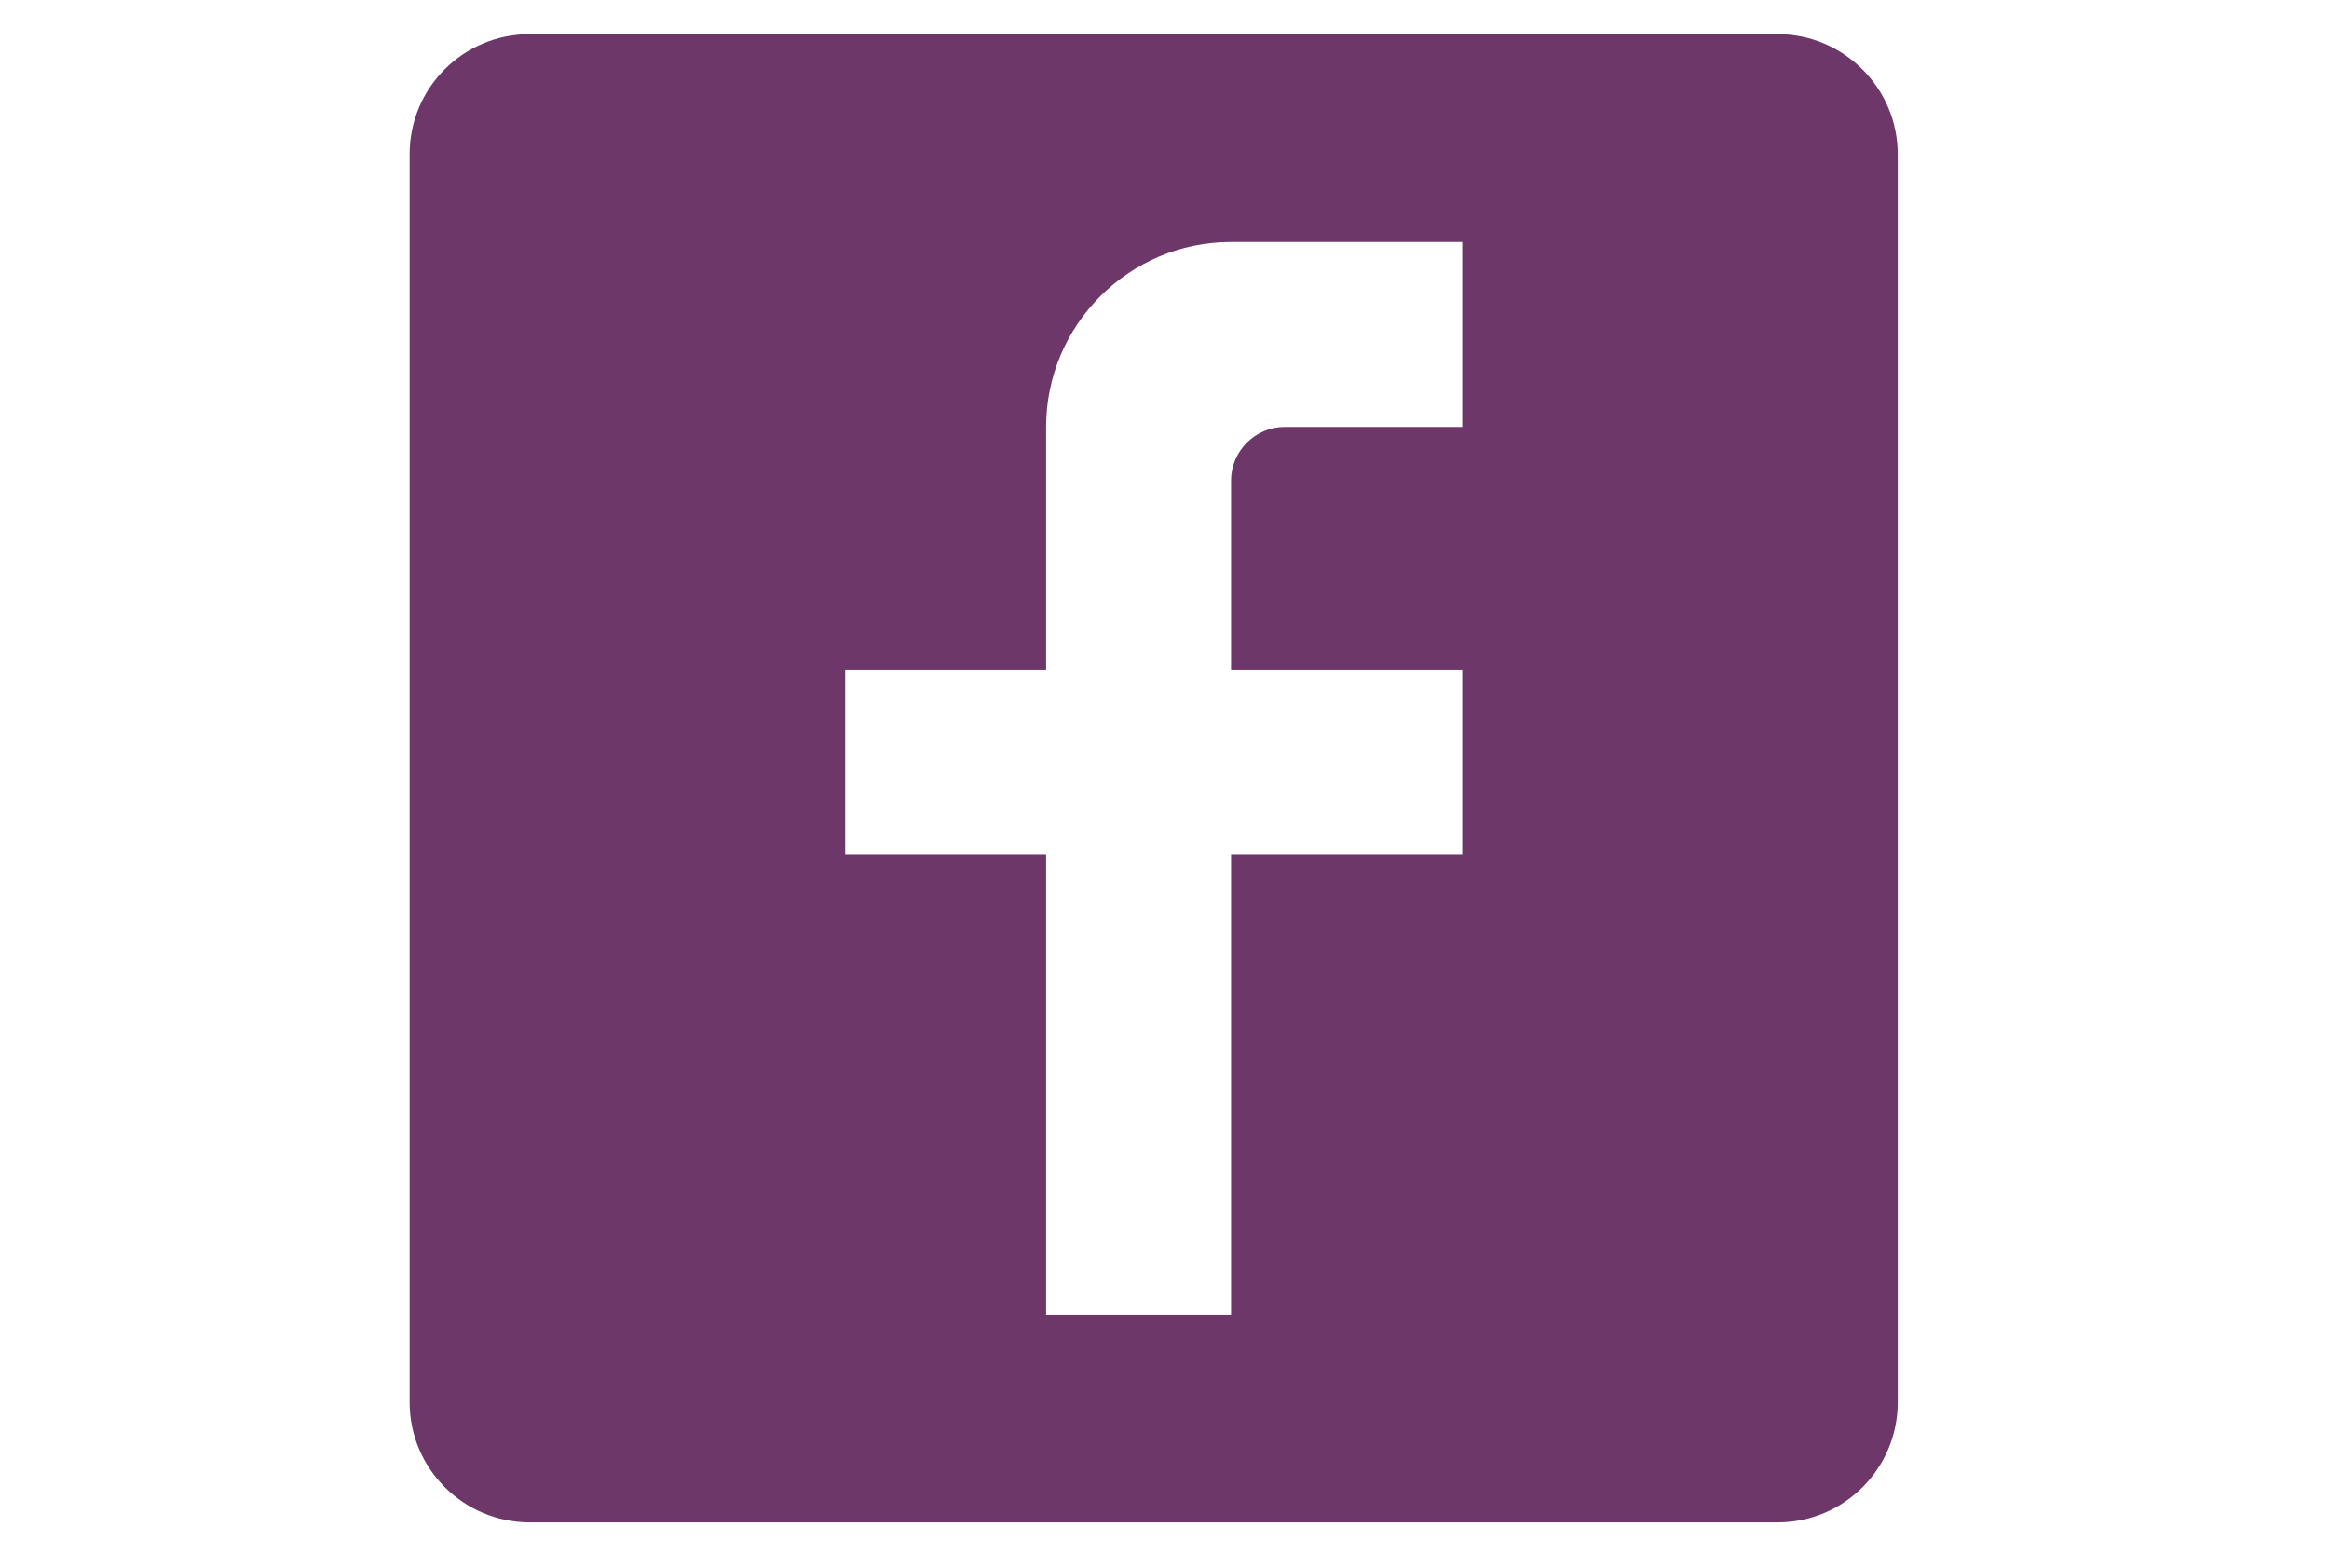
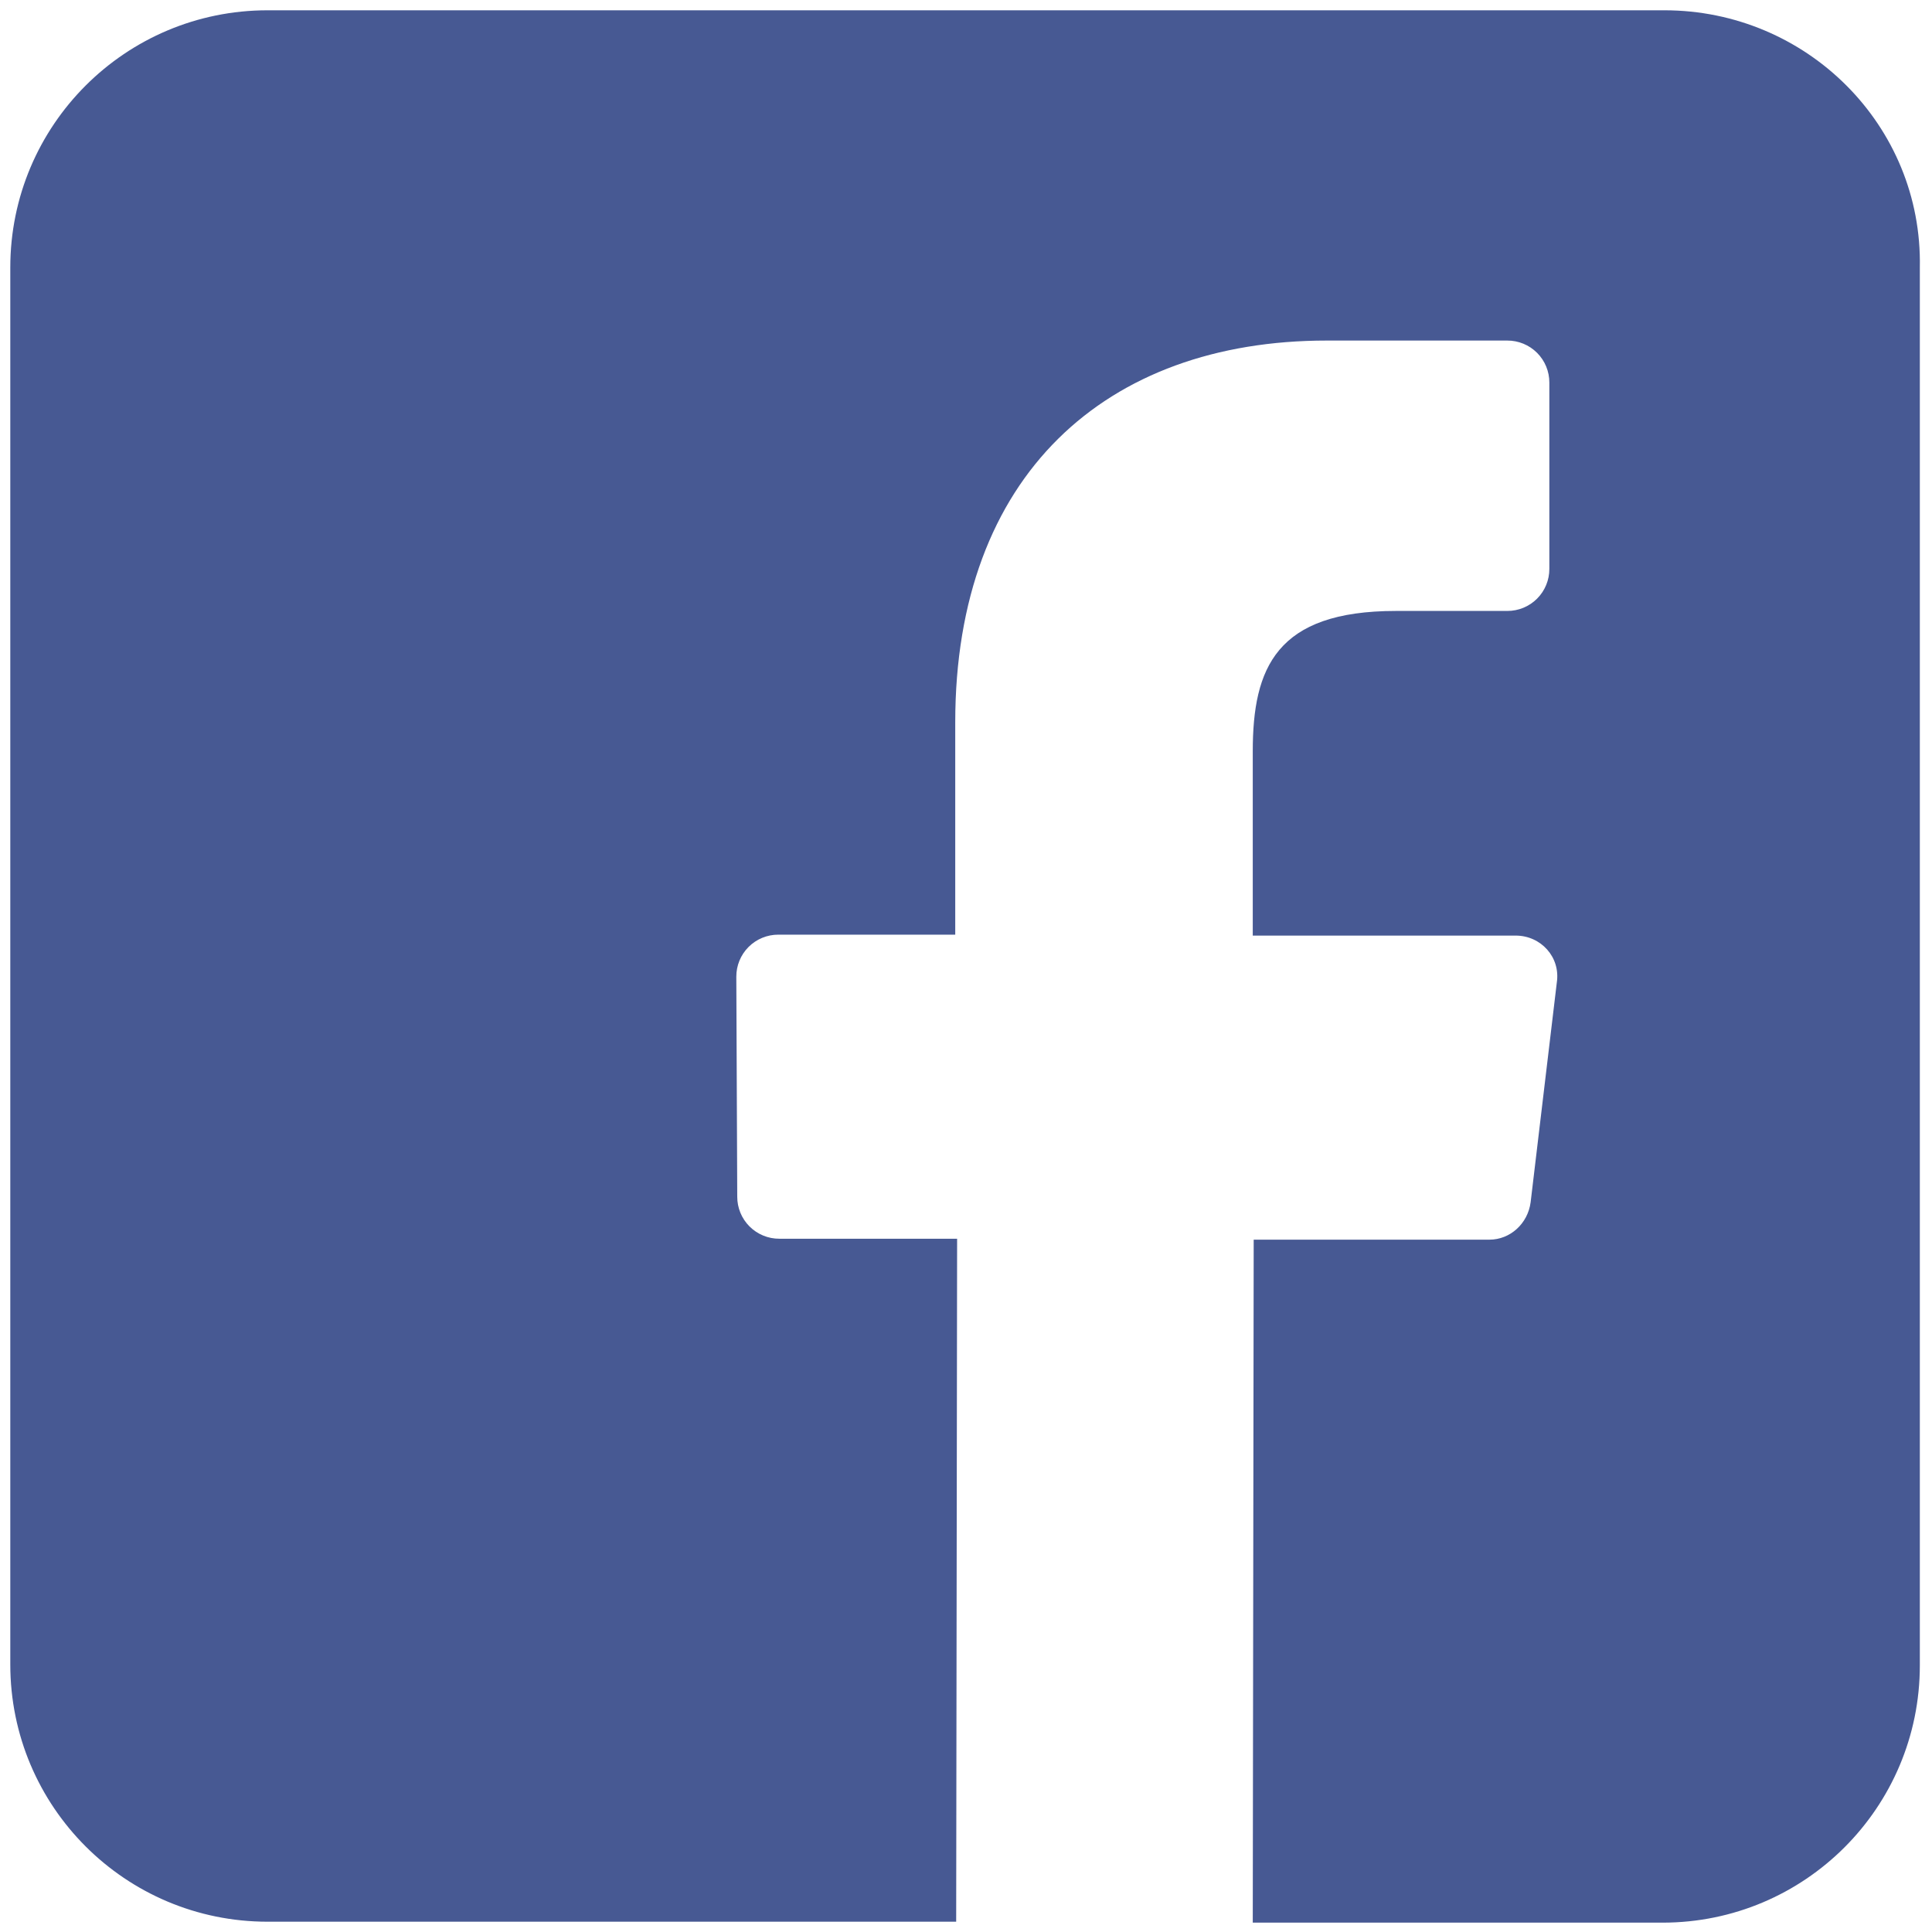
- <svg xmlns="http://www.w3.org/2000/svg" viewBox="0 0 539 362.7">
-   <style>.C{fill:#6d376a}</style>
-   <path class="C" d="M411.4 7.9H122.6c-15.4 0-27.8 12.4-27.8 27.8v288.8c0 15.4 12.5 27.8 27.8 27.8h288.8c15.4 0 27.8-12.5 27.8-27.8V35.7c0-15.3-12.5-27.8-27.8-27.8zm-73 90.9h-41.1c-6.8 0-12.4 5.6-12.4 12.4V155h53.5v42.8h-53.5v106.4h-42.8V197.8h-46.5V155h46.5V98.8c0-23.6 19.2-42.8 42.8-42.8h53.5v42.8z" />
+ <svg xmlns="http://www.w3.org/2000/svg" viewBox="0 0 206.5 206.5">
+   <path d="M177.9 1.1H28.6C13.4 1.1 1.1 13.4 1.1 28.6v149.3c0 15.2 12.3 27.5 27.5 27.5h73.6l.1-73h-19a4.48 4.48 0 0 1-4.5-4.5l-.1-23.5a4.48 4.48 0 0 1 4.5-4.5h18.9V77.2c0-26.4 16.1-40.8 39.7-40.8h19.3a4.48 4.48 0 0 1 4.5 4.5v19.9a4.48 4.48 0 0 1-4.5 4.5h-11.9c-12.8 0-15.3 6.1-15.3 15V100H162c2.7 0 4.8 2.3 4.4 5l-2.8 23.5c-.3 2.3-2.2 4-4.4 4H134l-.1 73h43.8c15.2 0 27.5-12.3 27.5-27.5V28.6c.3-15.2-12.1-27.5-27.3-27.5z" fill="#475993" />
</svg>
